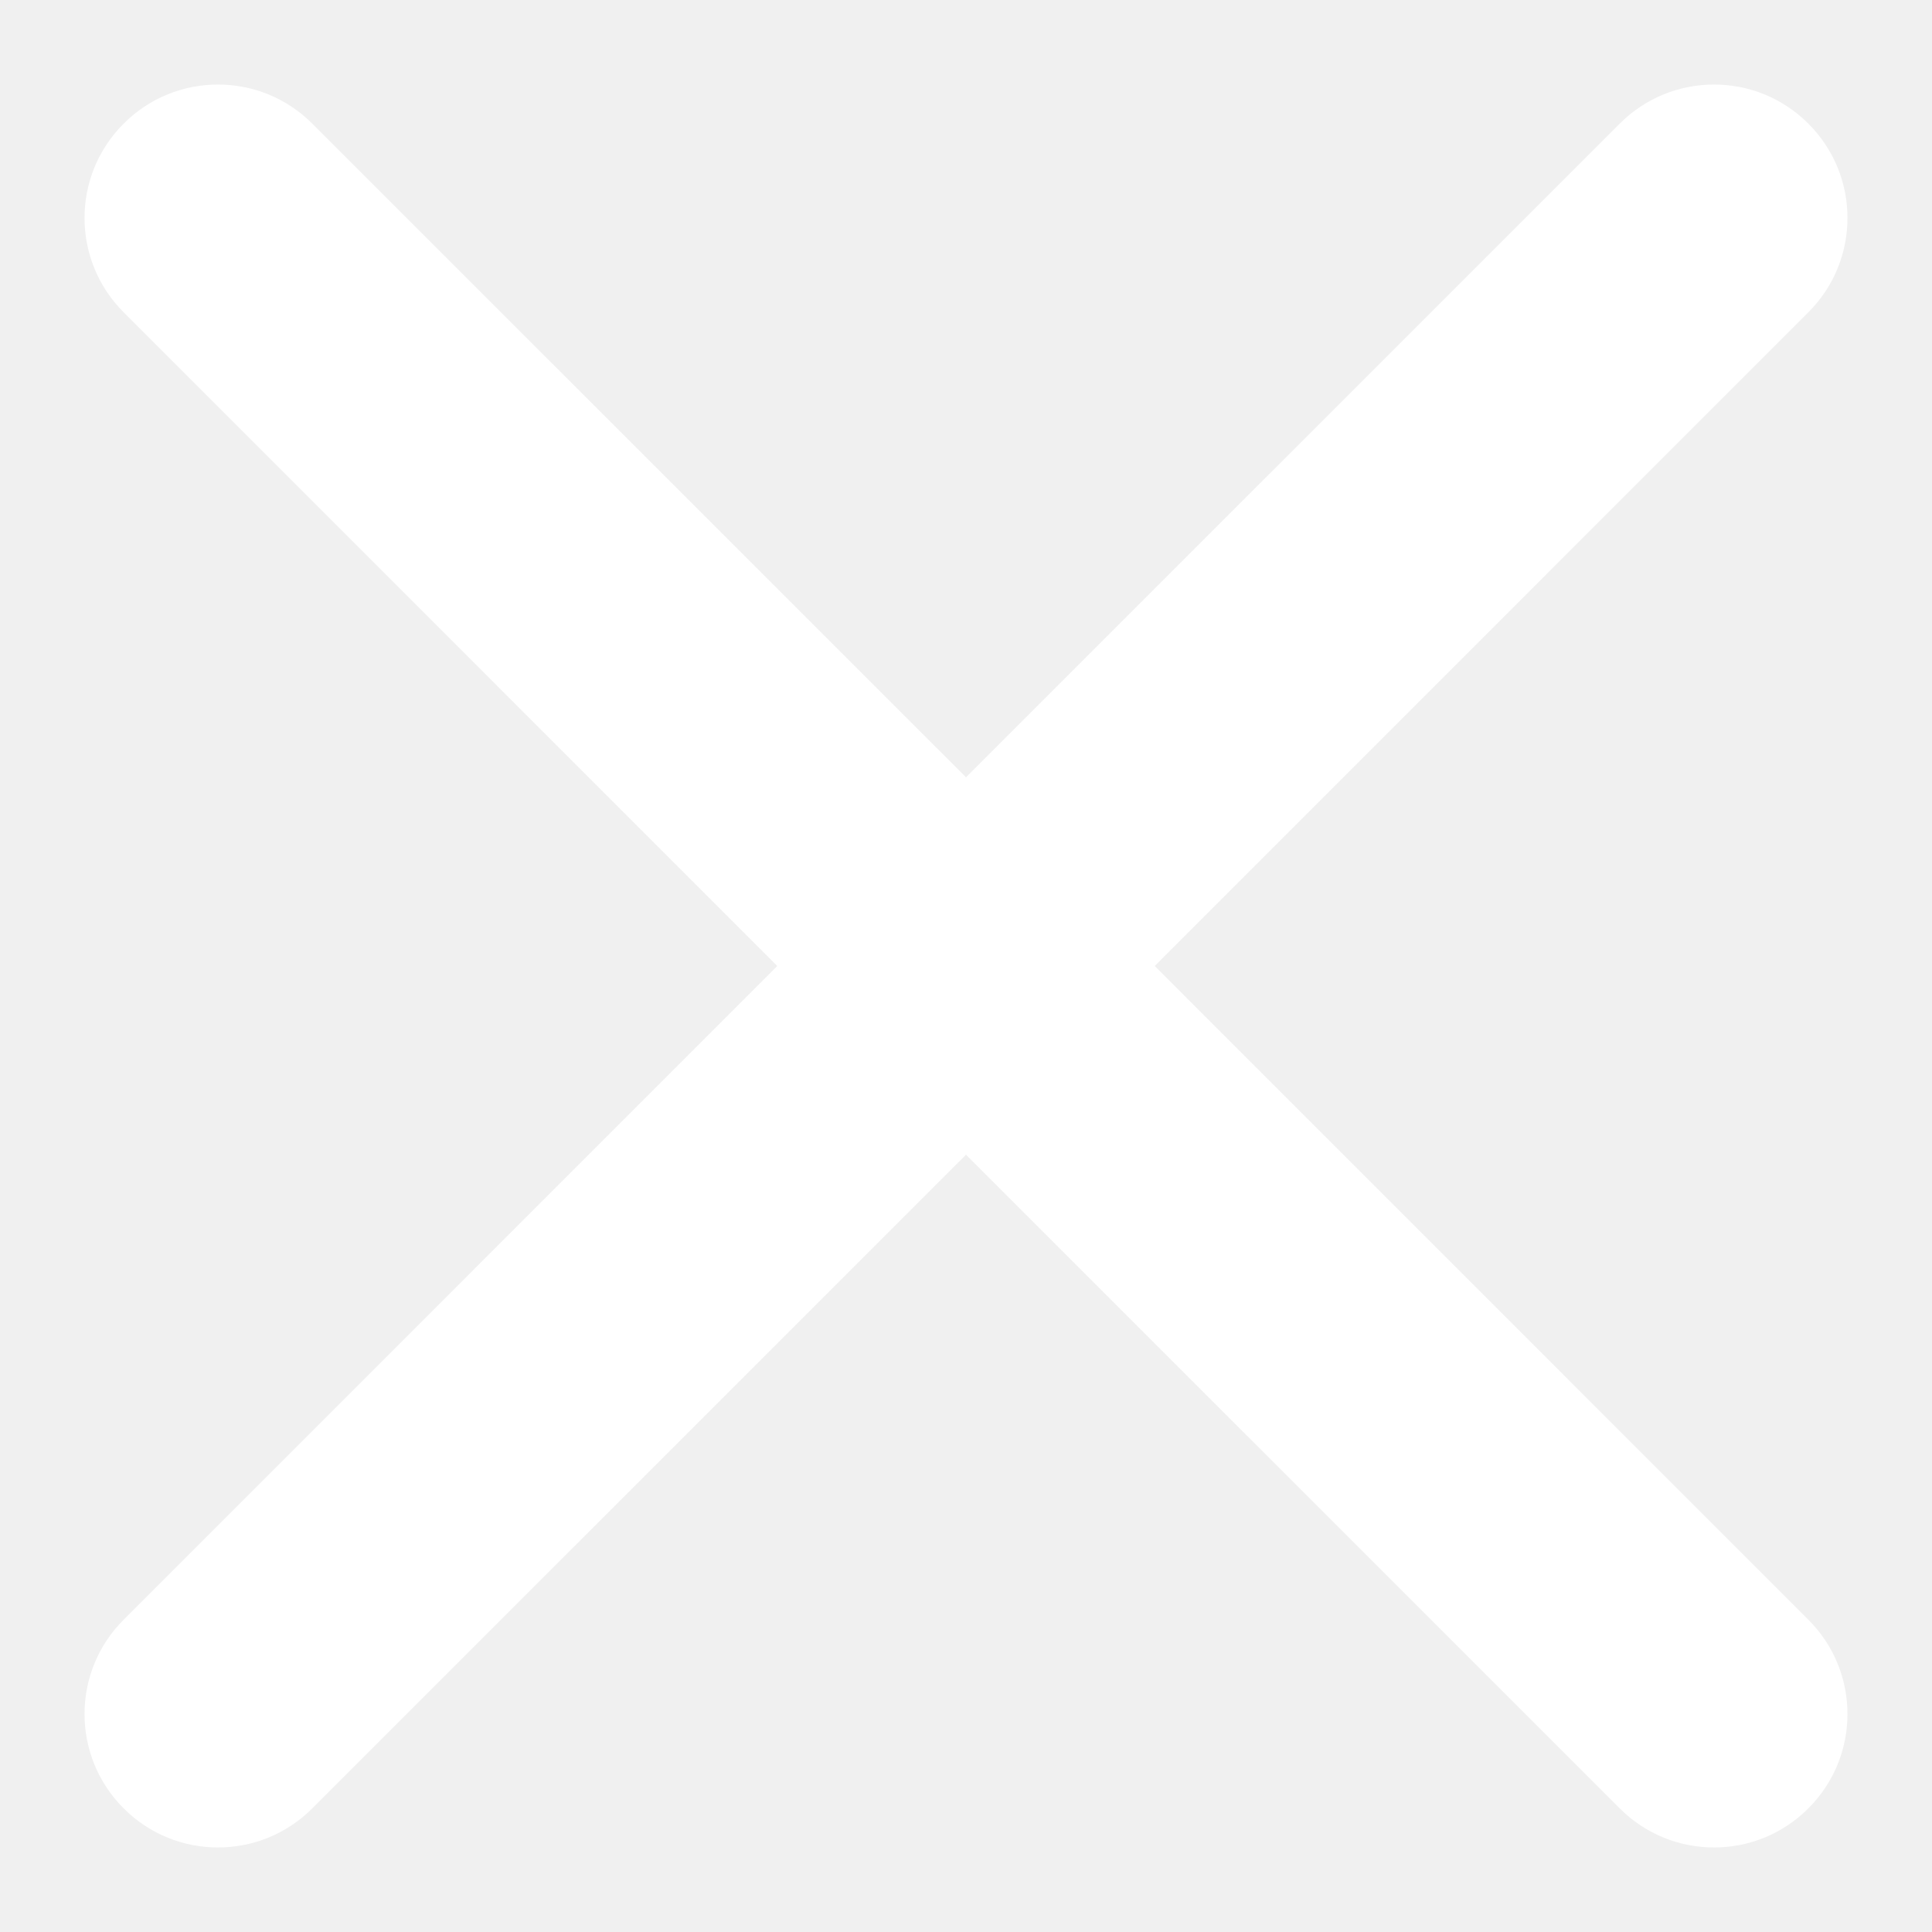
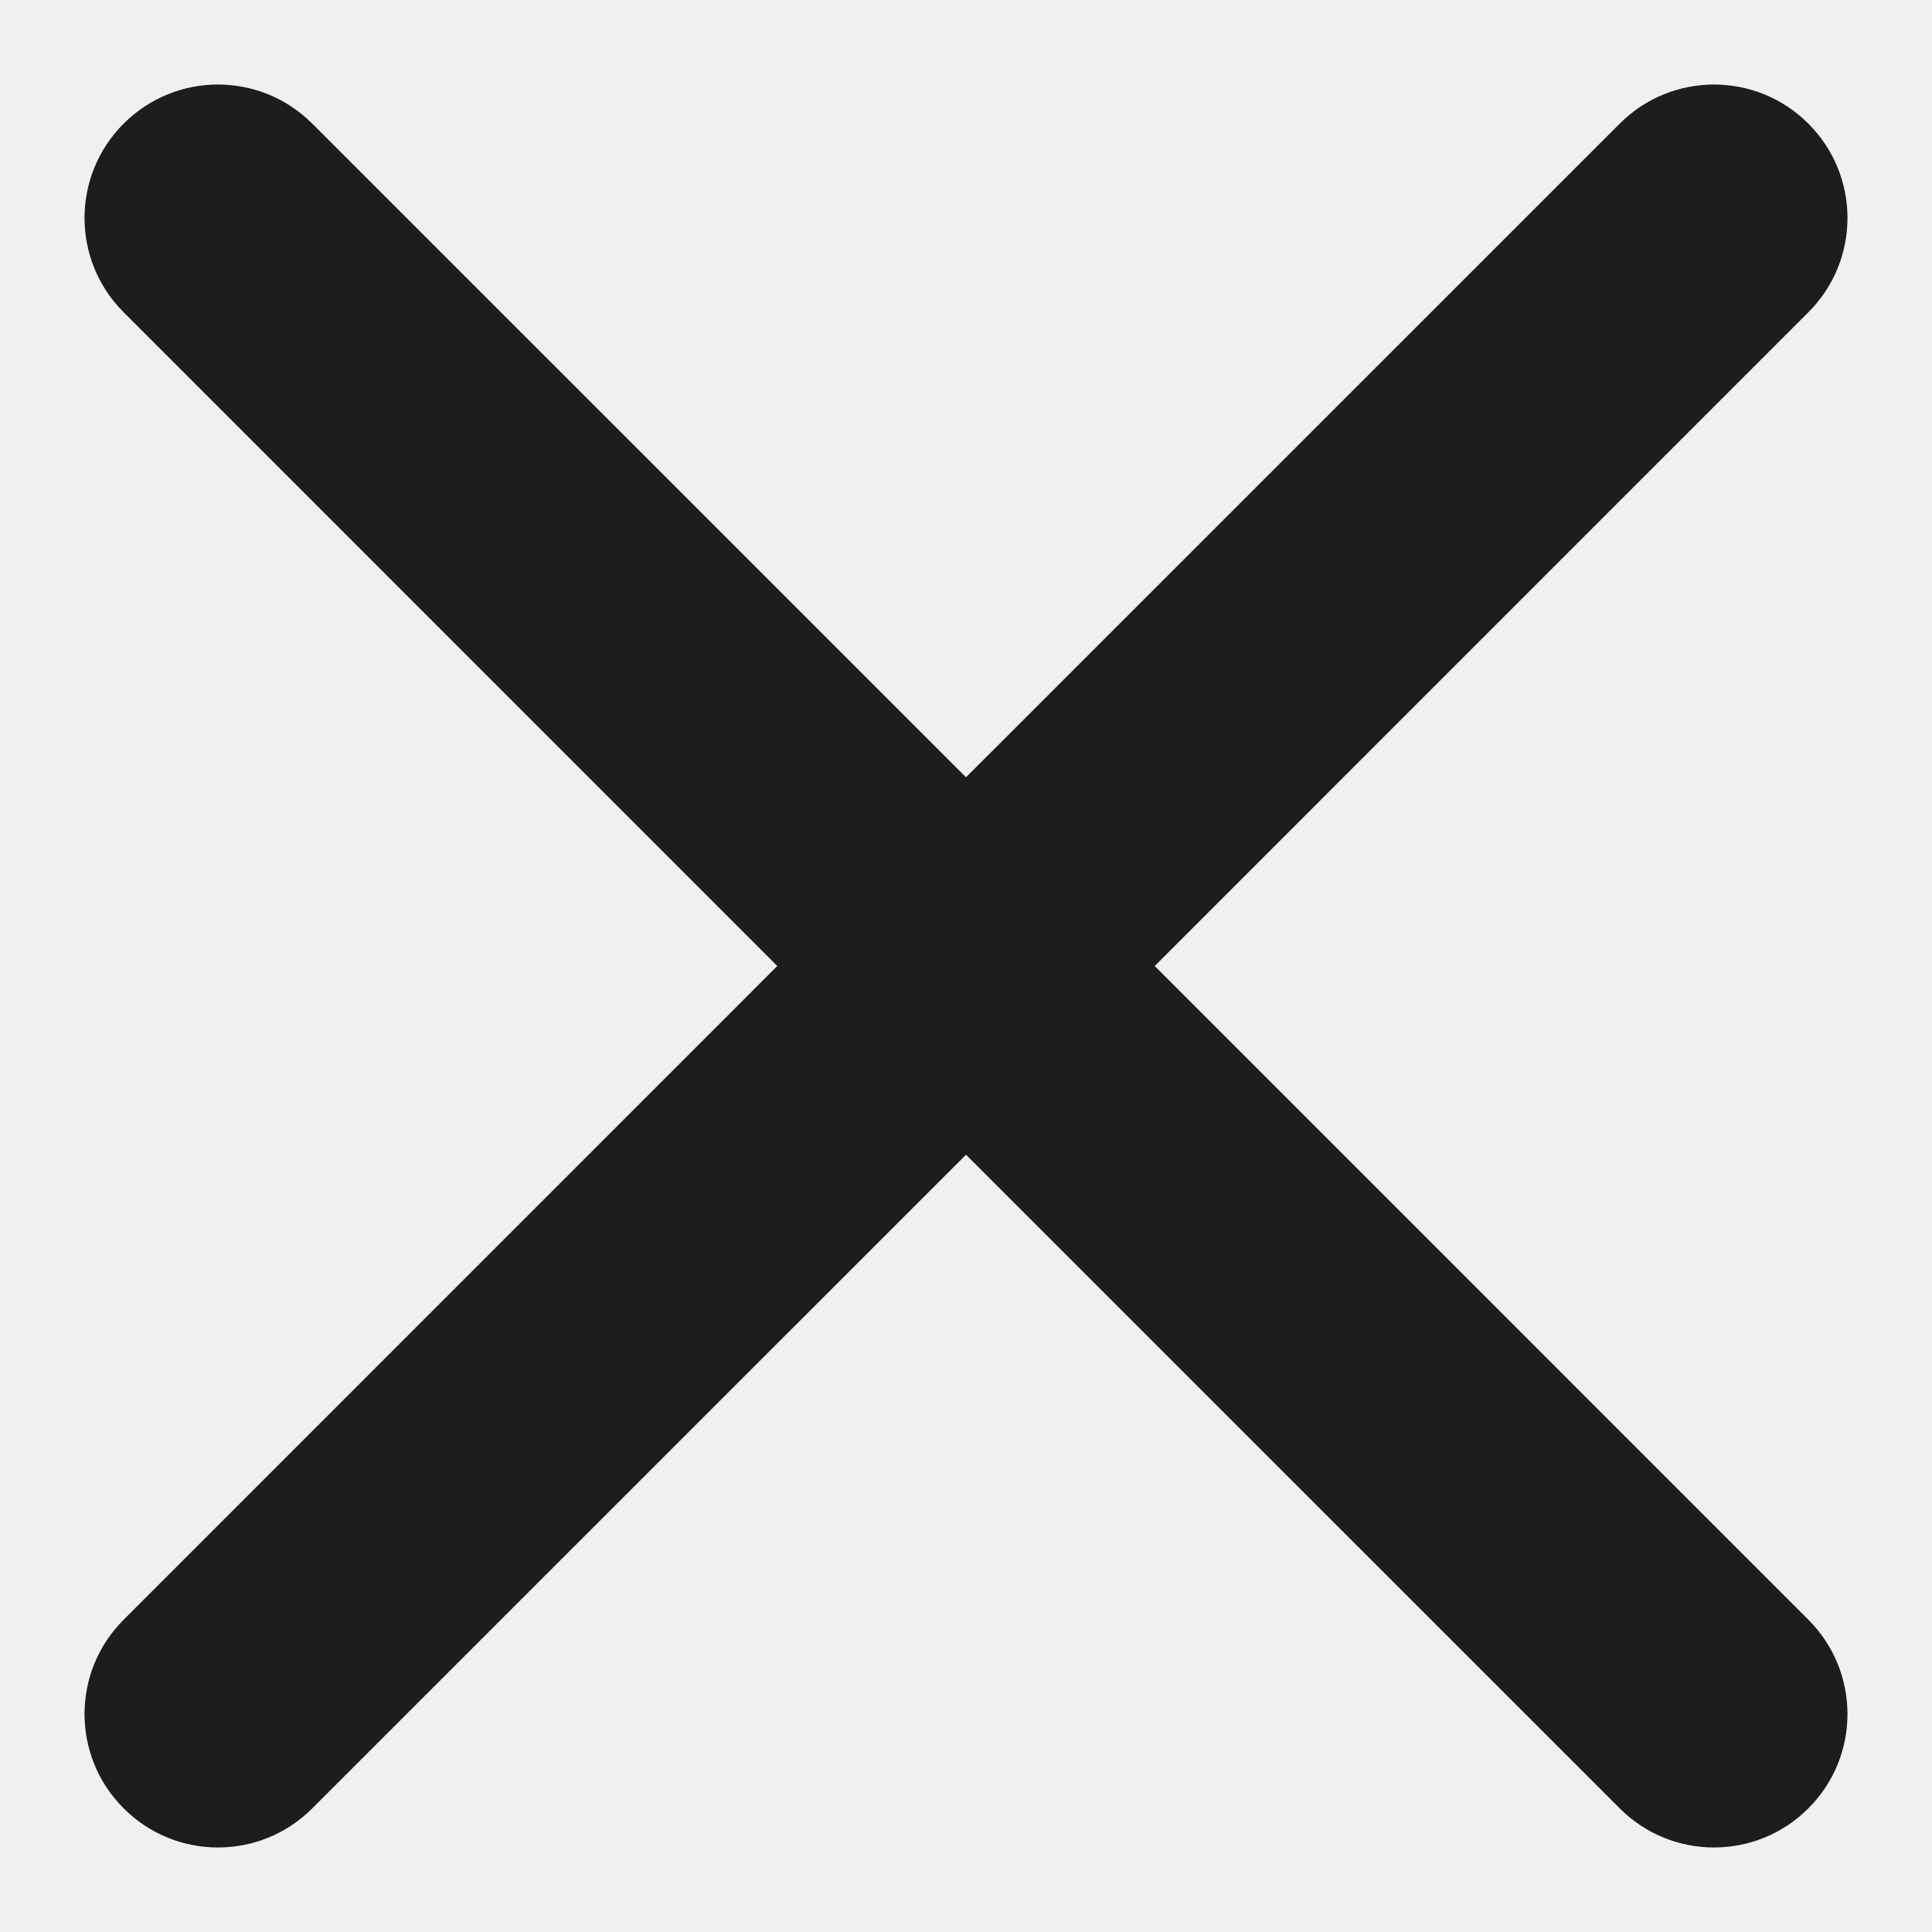
<svg xmlns="http://www.w3.org/2000/svg" width="22" height="22" viewBox="0 0 22 22" fill="none">
-   <path d="M20.592 3.556C21.186 2.963 21.186 2.001 20.592 1.408C19.999 0.814 19.037 0.814 18.444 1.408L11 8.851L3.556 1.408C2.963 0.814 2.001 0.814 1.408 1.408C0.814 2.001 0.814 2.963 1.408 3.556L8.851 11L1.408 18.444C0.814 19.037 0.814 19.999 1.408 20.592C2.001 21.186 2.963 21.186 3.556 20.592L11 13.149L18.444 20.592C19.037 21.186 19.999 21.186 20.592 20.592C21.186 19.999 21.186 19.037 20.592 18.444L13.149 11L20.592 3.556Z" fill="white" />
+   <path d="M20.592 3.556C21.186 2.963 21.186 2.001 20.592 1.408C19.999 0.814 19.037 0.814 18.444 1.408L11 8.851L3.556 1.408C2.963 0.814 2.001 0.814 1.408 1.408C0.814 2.001 0.814 2.963 1.408 3.556L8.851 11L1.408 18.444C0.814 19.037 0.814 19.999 1.408 20.592C2.001 21.186 2.963 21.186 3.556 20.592L11 13.149L18.444 20.592C19.037 21.186 19.999 21.186 20.592 20.592C21.186 19.999 21.186 19.037 20.592 18.444L13.149 11L20.592 3.556Z" fill="#1D1D1D" />
</svg>
